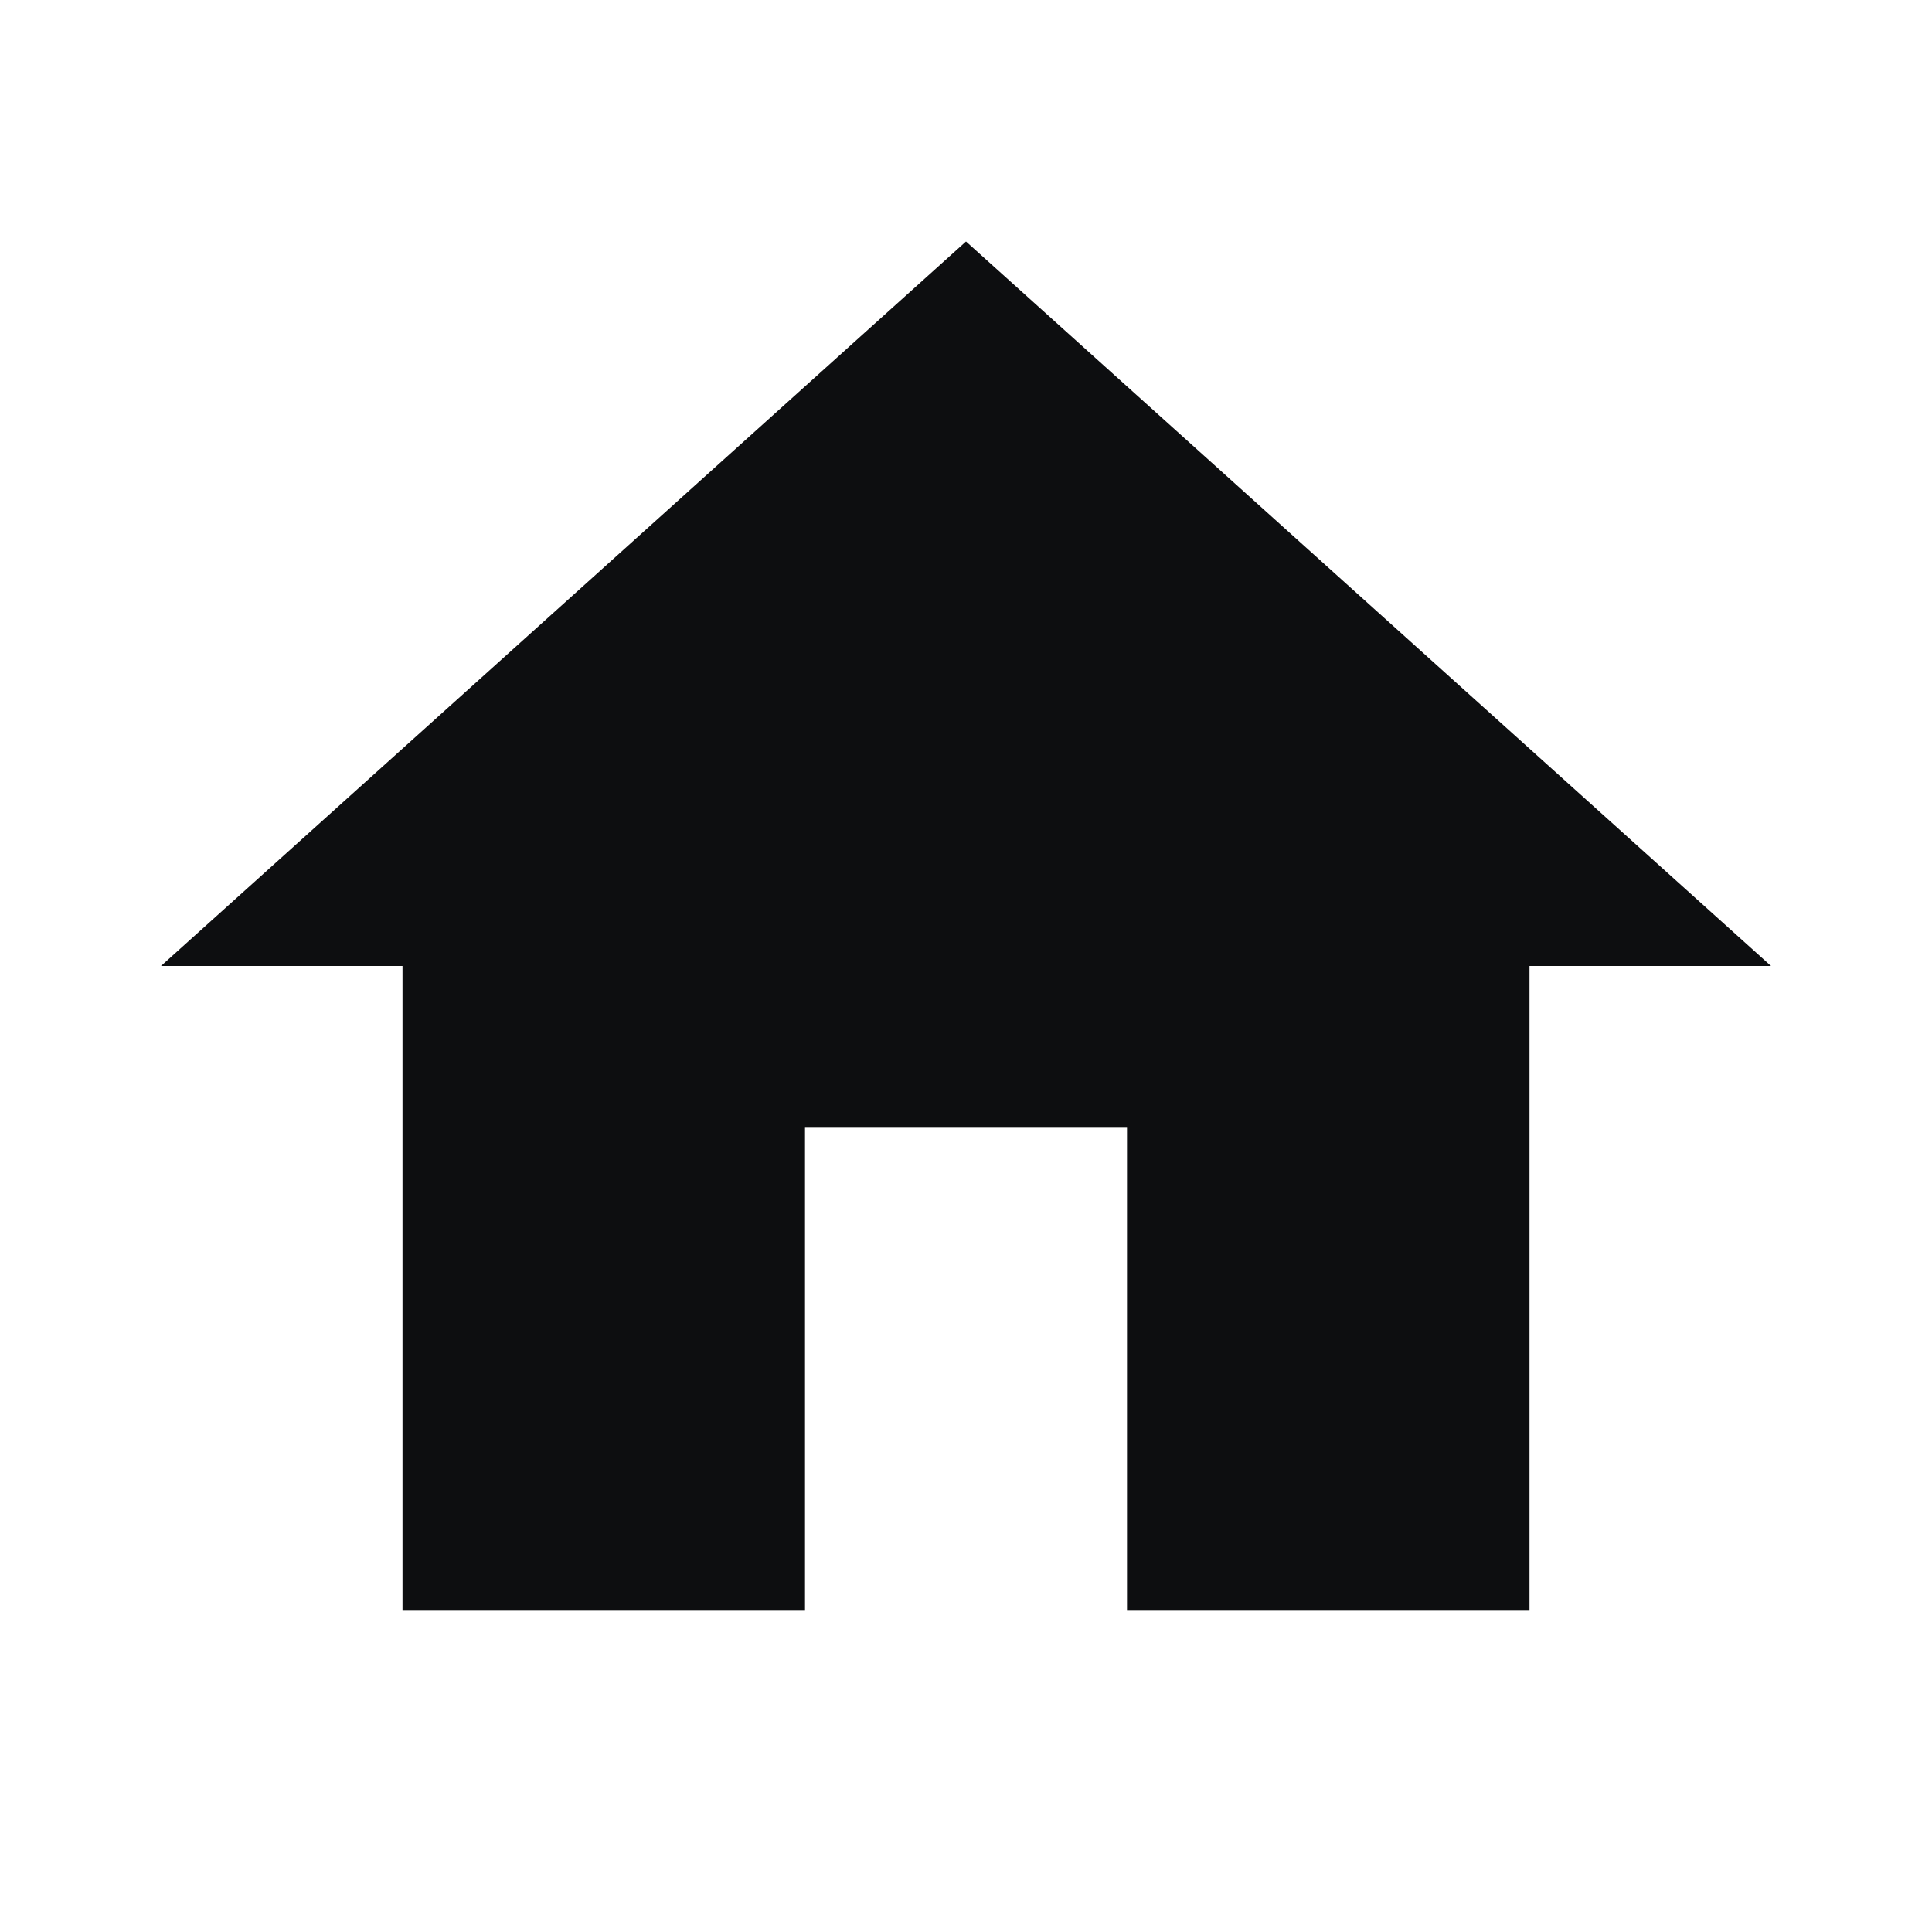
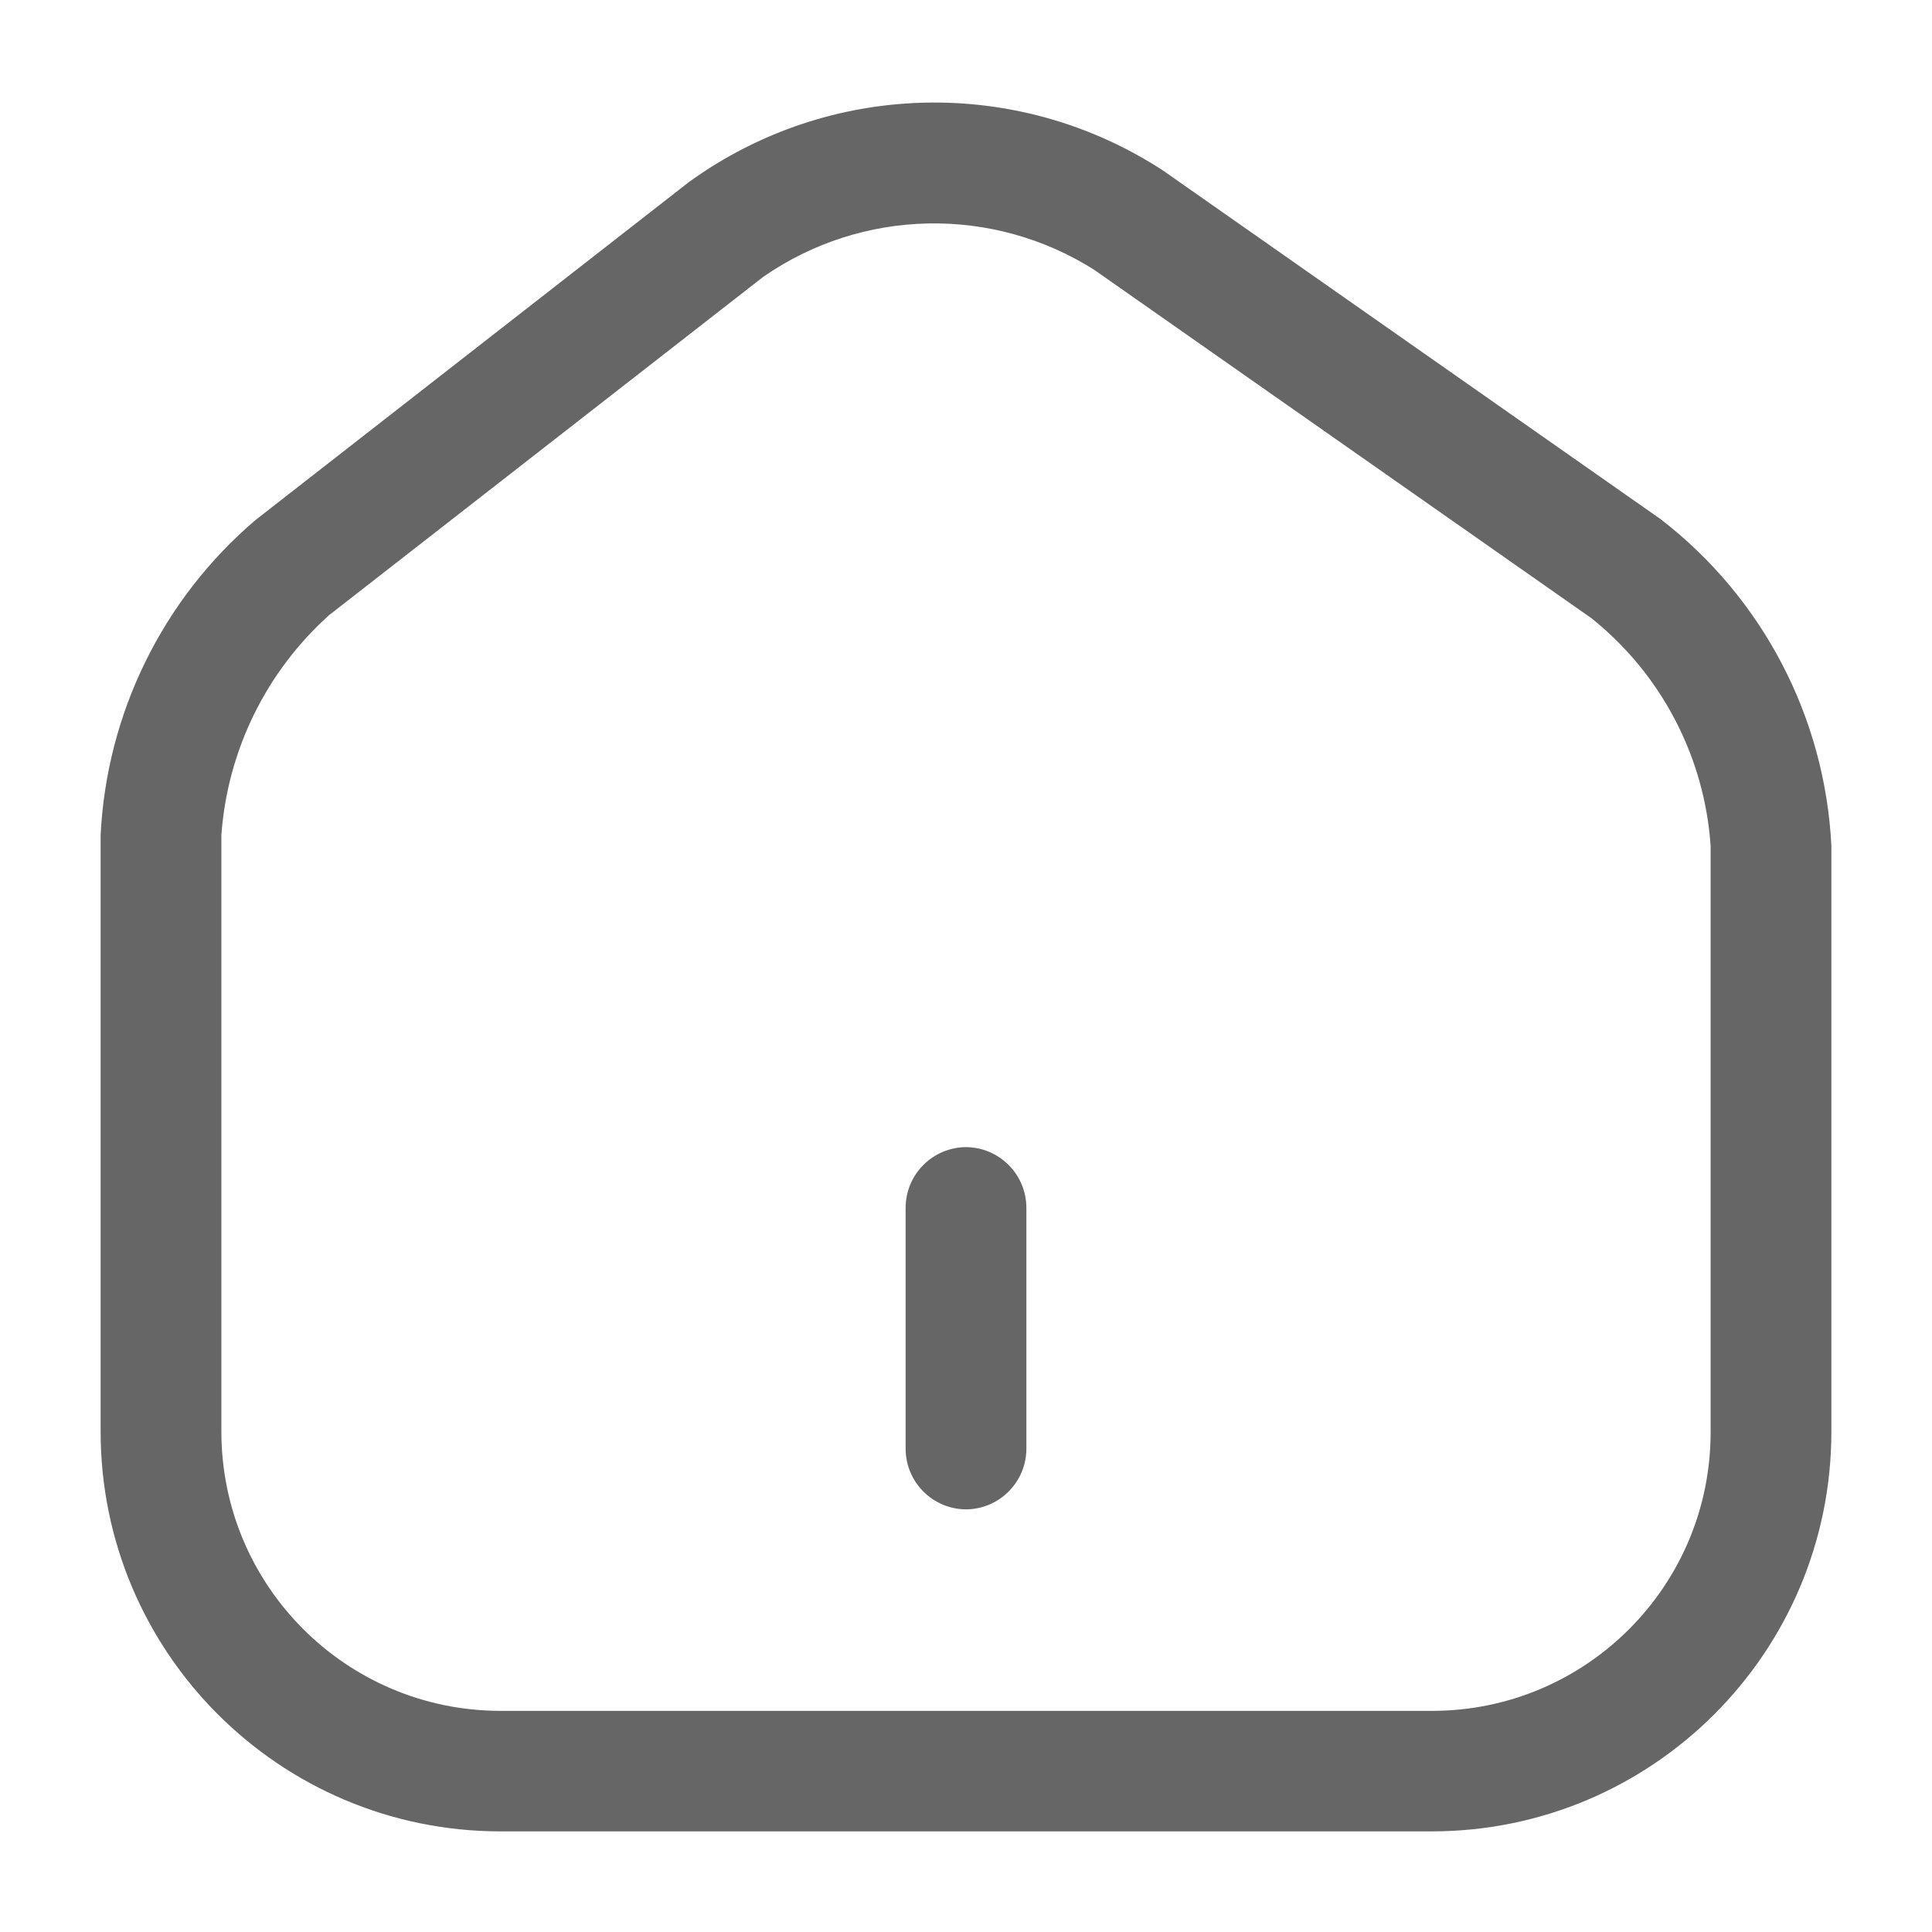
- <svg xmlns="http://www.w3.org/2000/svg" id="home_black_24dp_5_" data-name="home_black_24dp (5)" width="24" height="24" viewBox="0 0 24 24">
-   <path id="Path_4306" data-name="Path 4306" d="M0,0H24V24H0Z" fill="none" />
-   <path id="Path_4307" data-name="Path 4307" d="M10,20V14h4v6h5V12h3L12,3,2,12H5v8Z" fill="#0d0e10" />
+ <svg xmlns="http://www.w3.org/2000/svg" width="24" height="24" viewBox="0 0 24 24">
+   <g id="ic_home" transform="translate(-620 -188)">
+     <g id="home-2">
+       <path id="Vector" d="M16.54,21.477H4.96A4.968,4.968,0,0,1,0,16.507V9.1a5.5,5.5,0,0,1,1.92-3.91L7.31.987A5.2,5.2,0,0,1,13.2.847l6.18,4.33a5.463,5.463,0,0,1,2.12,4.06v7.28A4.966,4.966,0,0,1,16.54,21.477ZM8.23,2.167l-5.39,4.2A4.064,4.064,0,0,0,1.5,9.1v7.41a3.47,3.47,0,0,0,3.46,3.47H16.54A3.461,3.461,0,0,0,20,16.517V9.237a3.968,3.968,0,0,0-1.48-2.83l-6.18-4.33A3.722,3.722,0,0,0,8.23,2.167Z" transform="translate(621.25 189.273)" fill="#666" />
+       <path id="Vector-2" data-name="Vector" d="M.75,4.5A.755.755,0,0,1,0,3.75v-3A.755.755,0,0,1,.75,0,.755.755,0,0,1,1.5.75v3A.755.755,0,0,1,.75,4.5Z" transform="translate(631.25 202.25)" fill="#666" />
+       <path id="Vector-3" data-name="Vector" d="M0,0H24V24H0Z" transform="translate(620 188)" fill="none" opacity="0" />
+     </g>
+   </g>
</svg>
